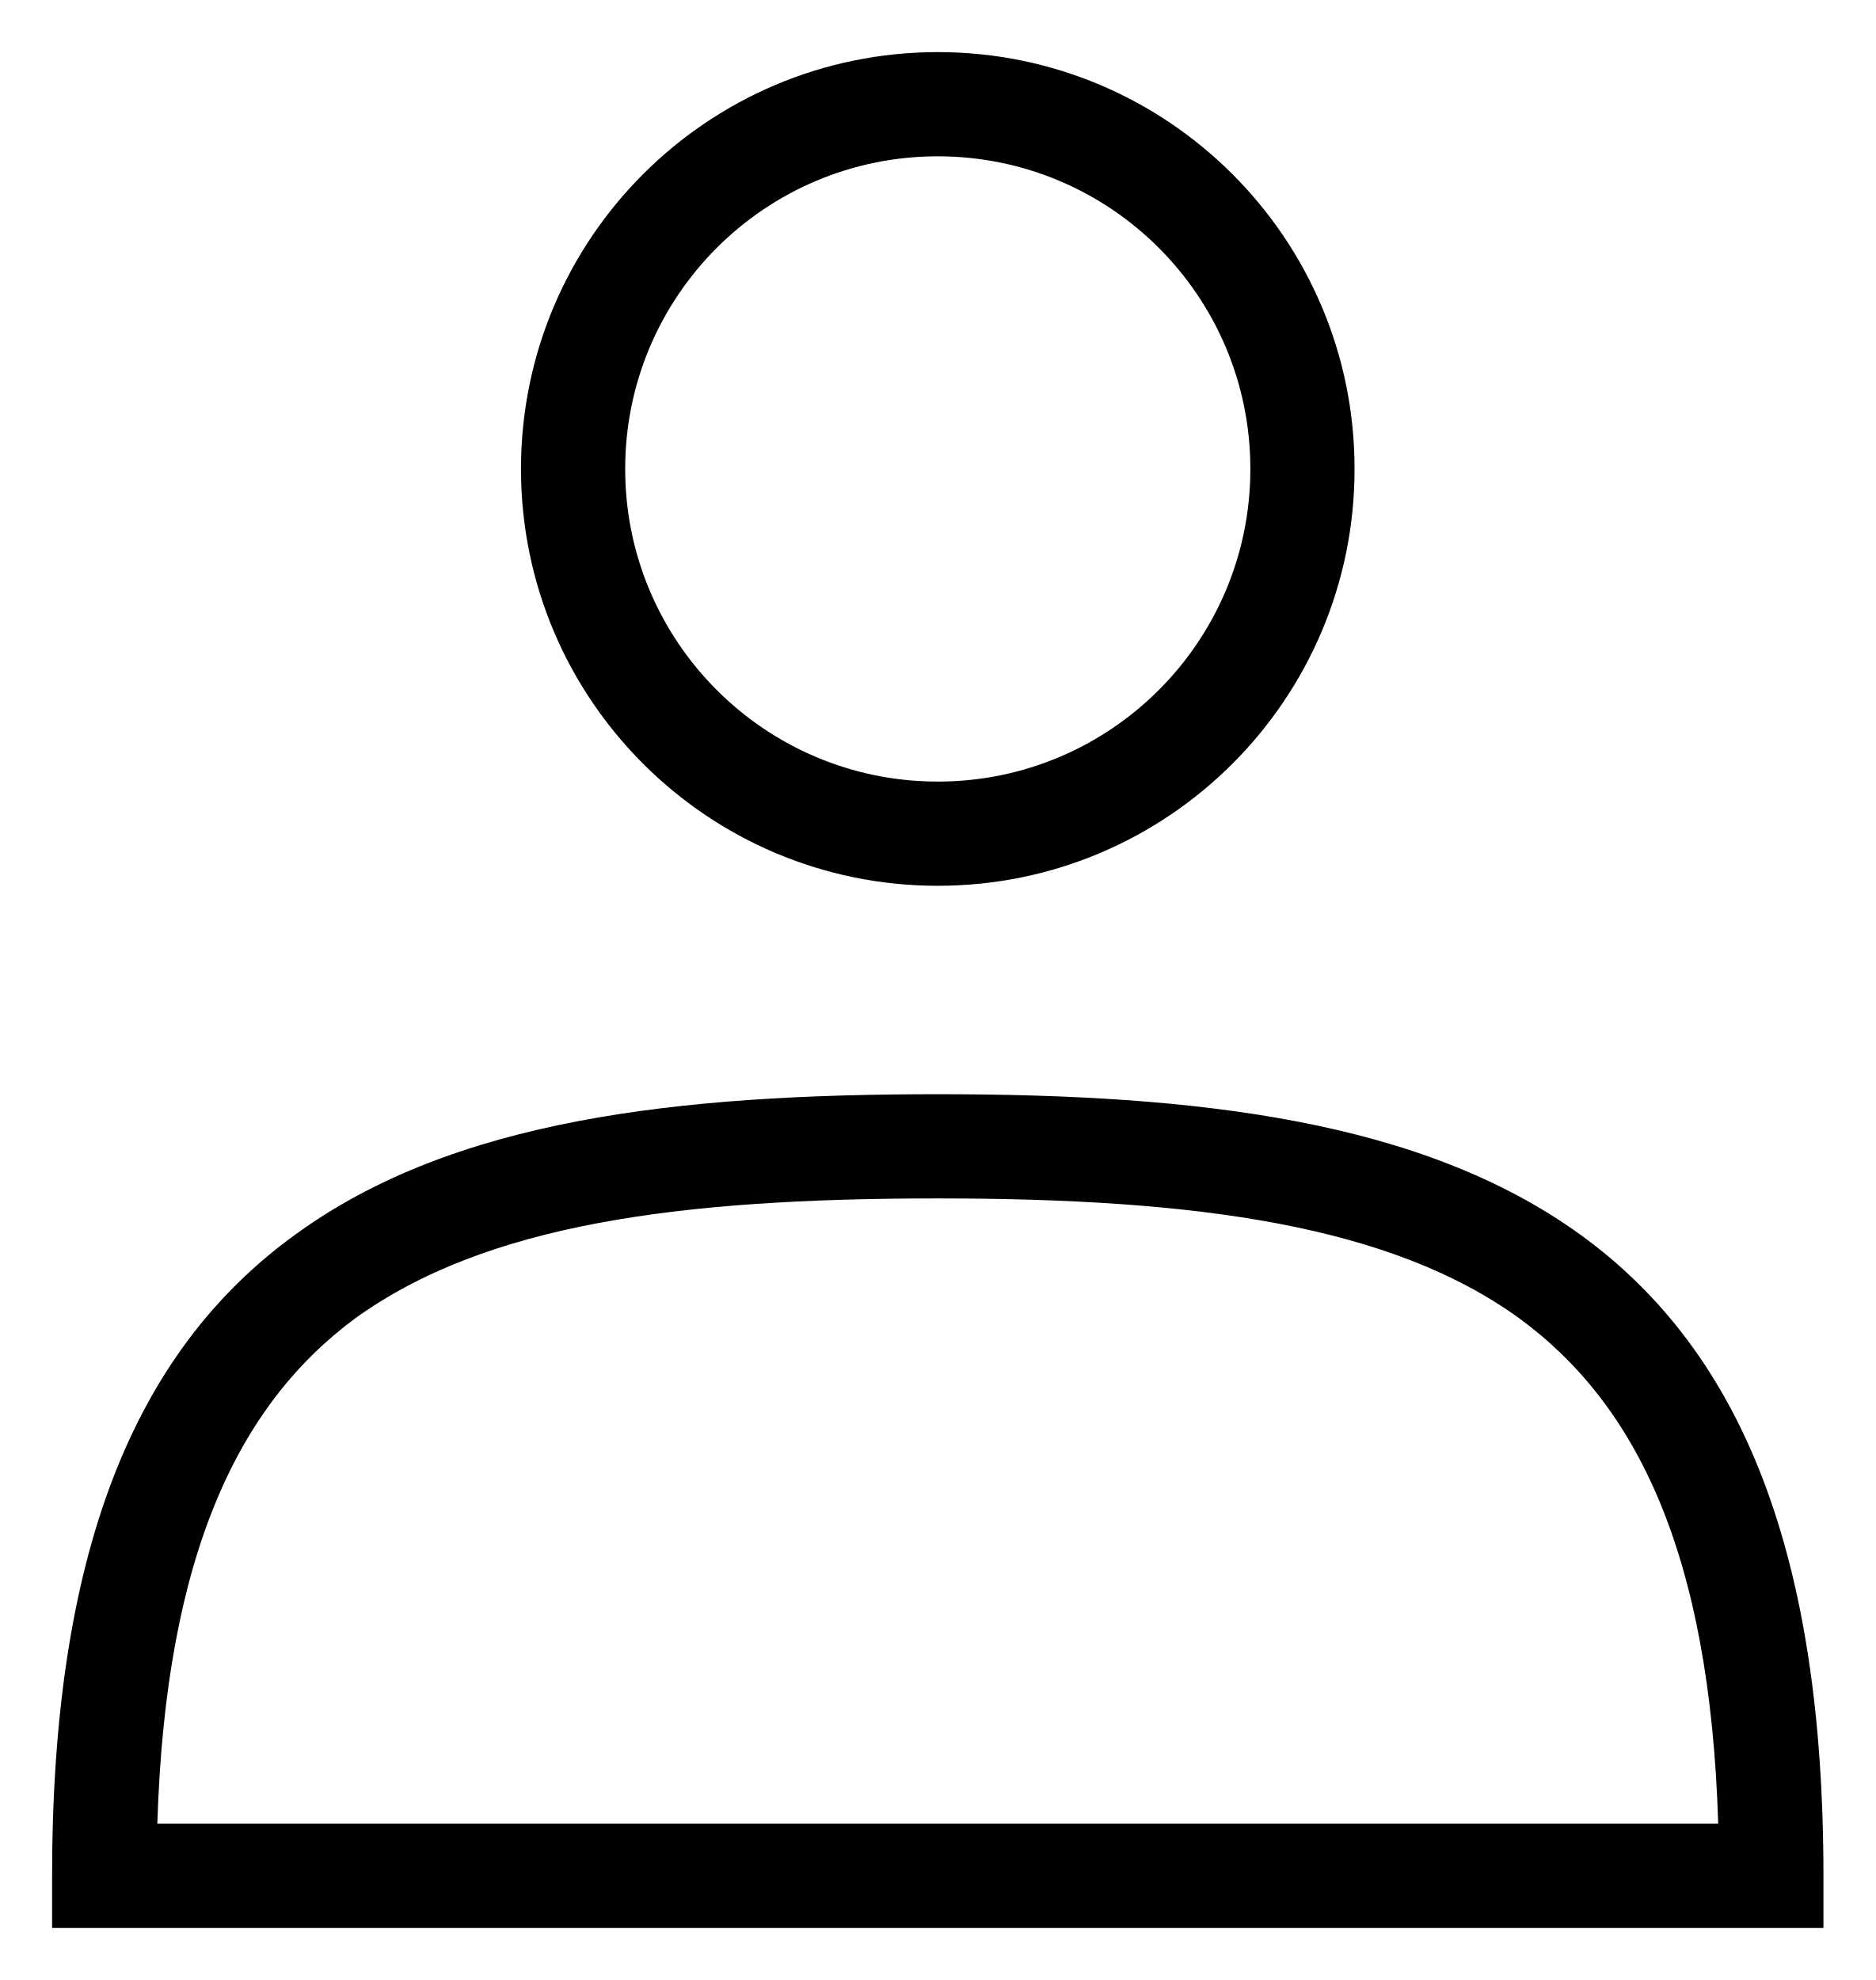
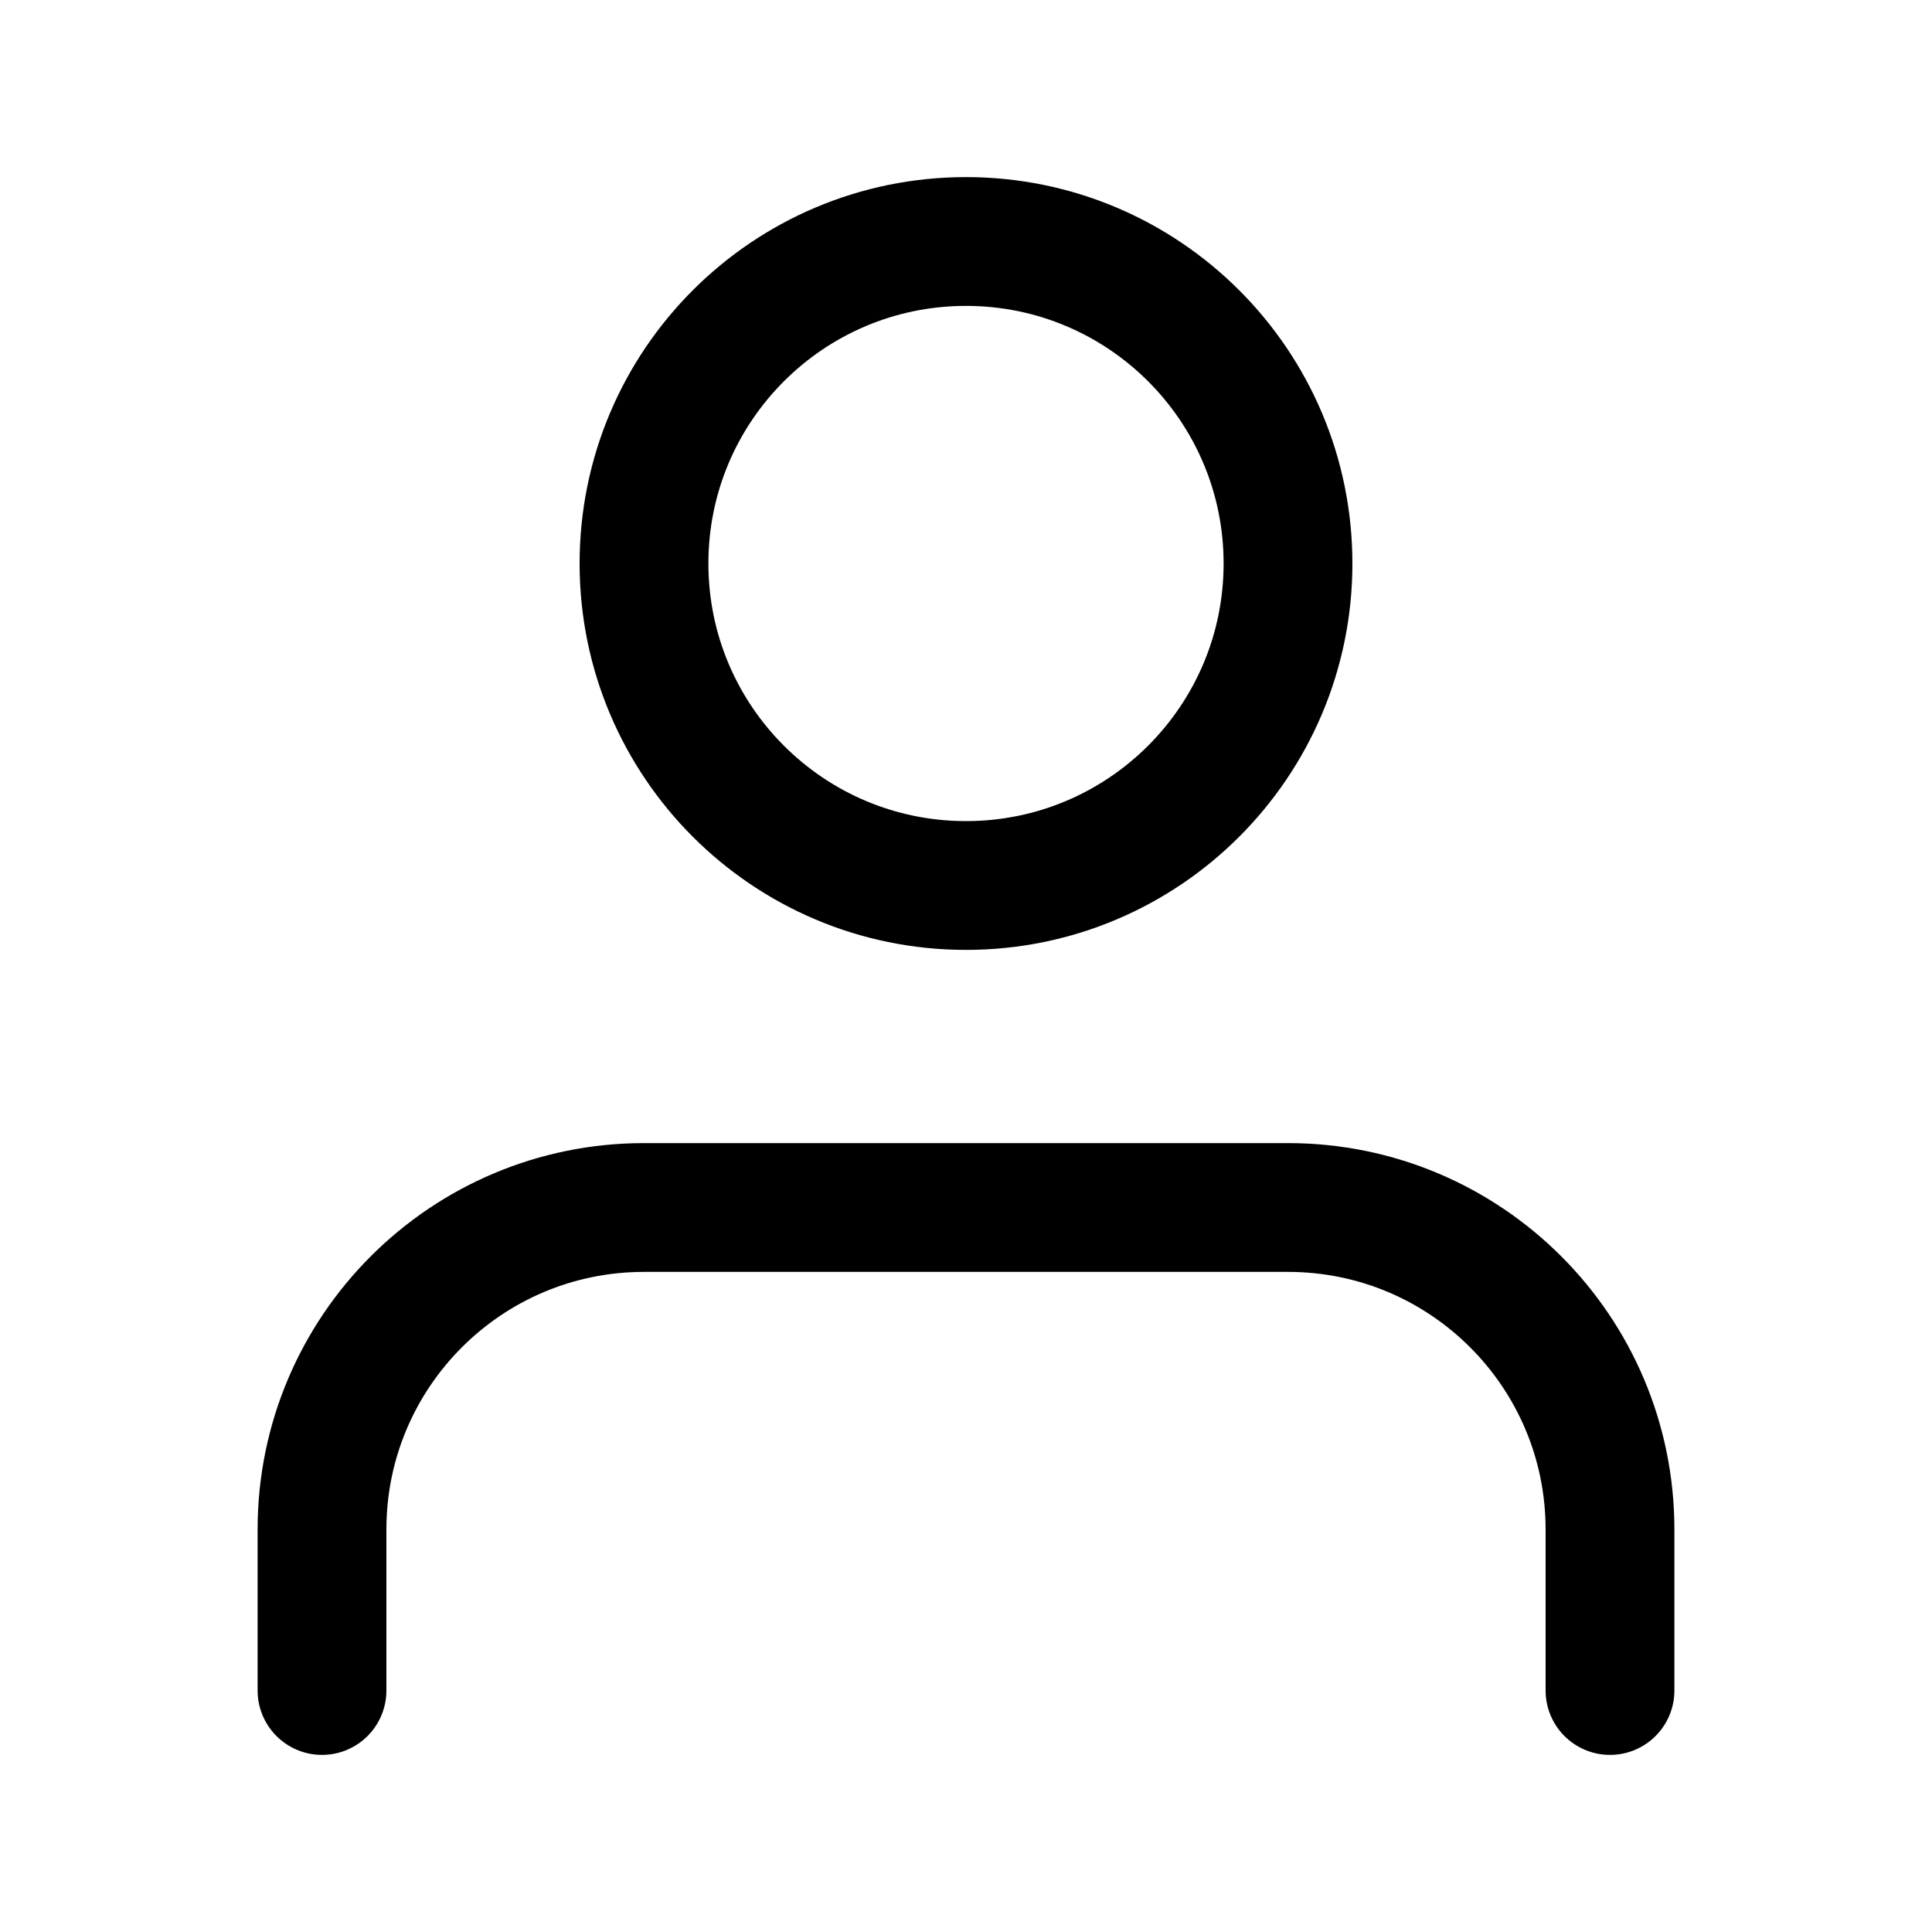
- <svg xmlns="http://www.w3.org/2000/svg" fill="none" class="icon icon-account" viewBox="0 0 18 19">
-   <path fill="currentColor" fill-rule="evenodd" d="M6 4.5a3 3 0 1 1 6 0 3 3 0 0 1-6 0m3-4a4 4 0 1 0 0 8 4 4 0 0 0 0-8m5.58 12.15c1.12.82 1.83 2.24 1.91 4.85H1.51c.08-2.6.79-4.03 1.9-4.85C4.66 11.75 6.5 11.5 9 11.5s4.35.26 5.58 1.15M9 10.5c-2.5 0-4.65.24-6.17 1.35C1.27 12.98.5 14.93.5 18v.5h17V18c0-3.07-.77-5.02-2.33-6.15-1.52-1.1-3.67-1.35-6.17-1.35" clip-rule="evenodd" />
+ <svg xmlns="http://www.w3.org/2000/svg" class="icon icon-account" viewBox="0 0 24 24" fill="none" stroke="currentColor" stroke-width="1.6" stroke-linecap="round" stroke-linejoin="round">
+   <path d="M20 21v-2a4 4 0 0 0-4-4H8a4 4 0 0 0-4 4v2" />
+   <circle cx="12" cy="7" r="4" />
</svg>
